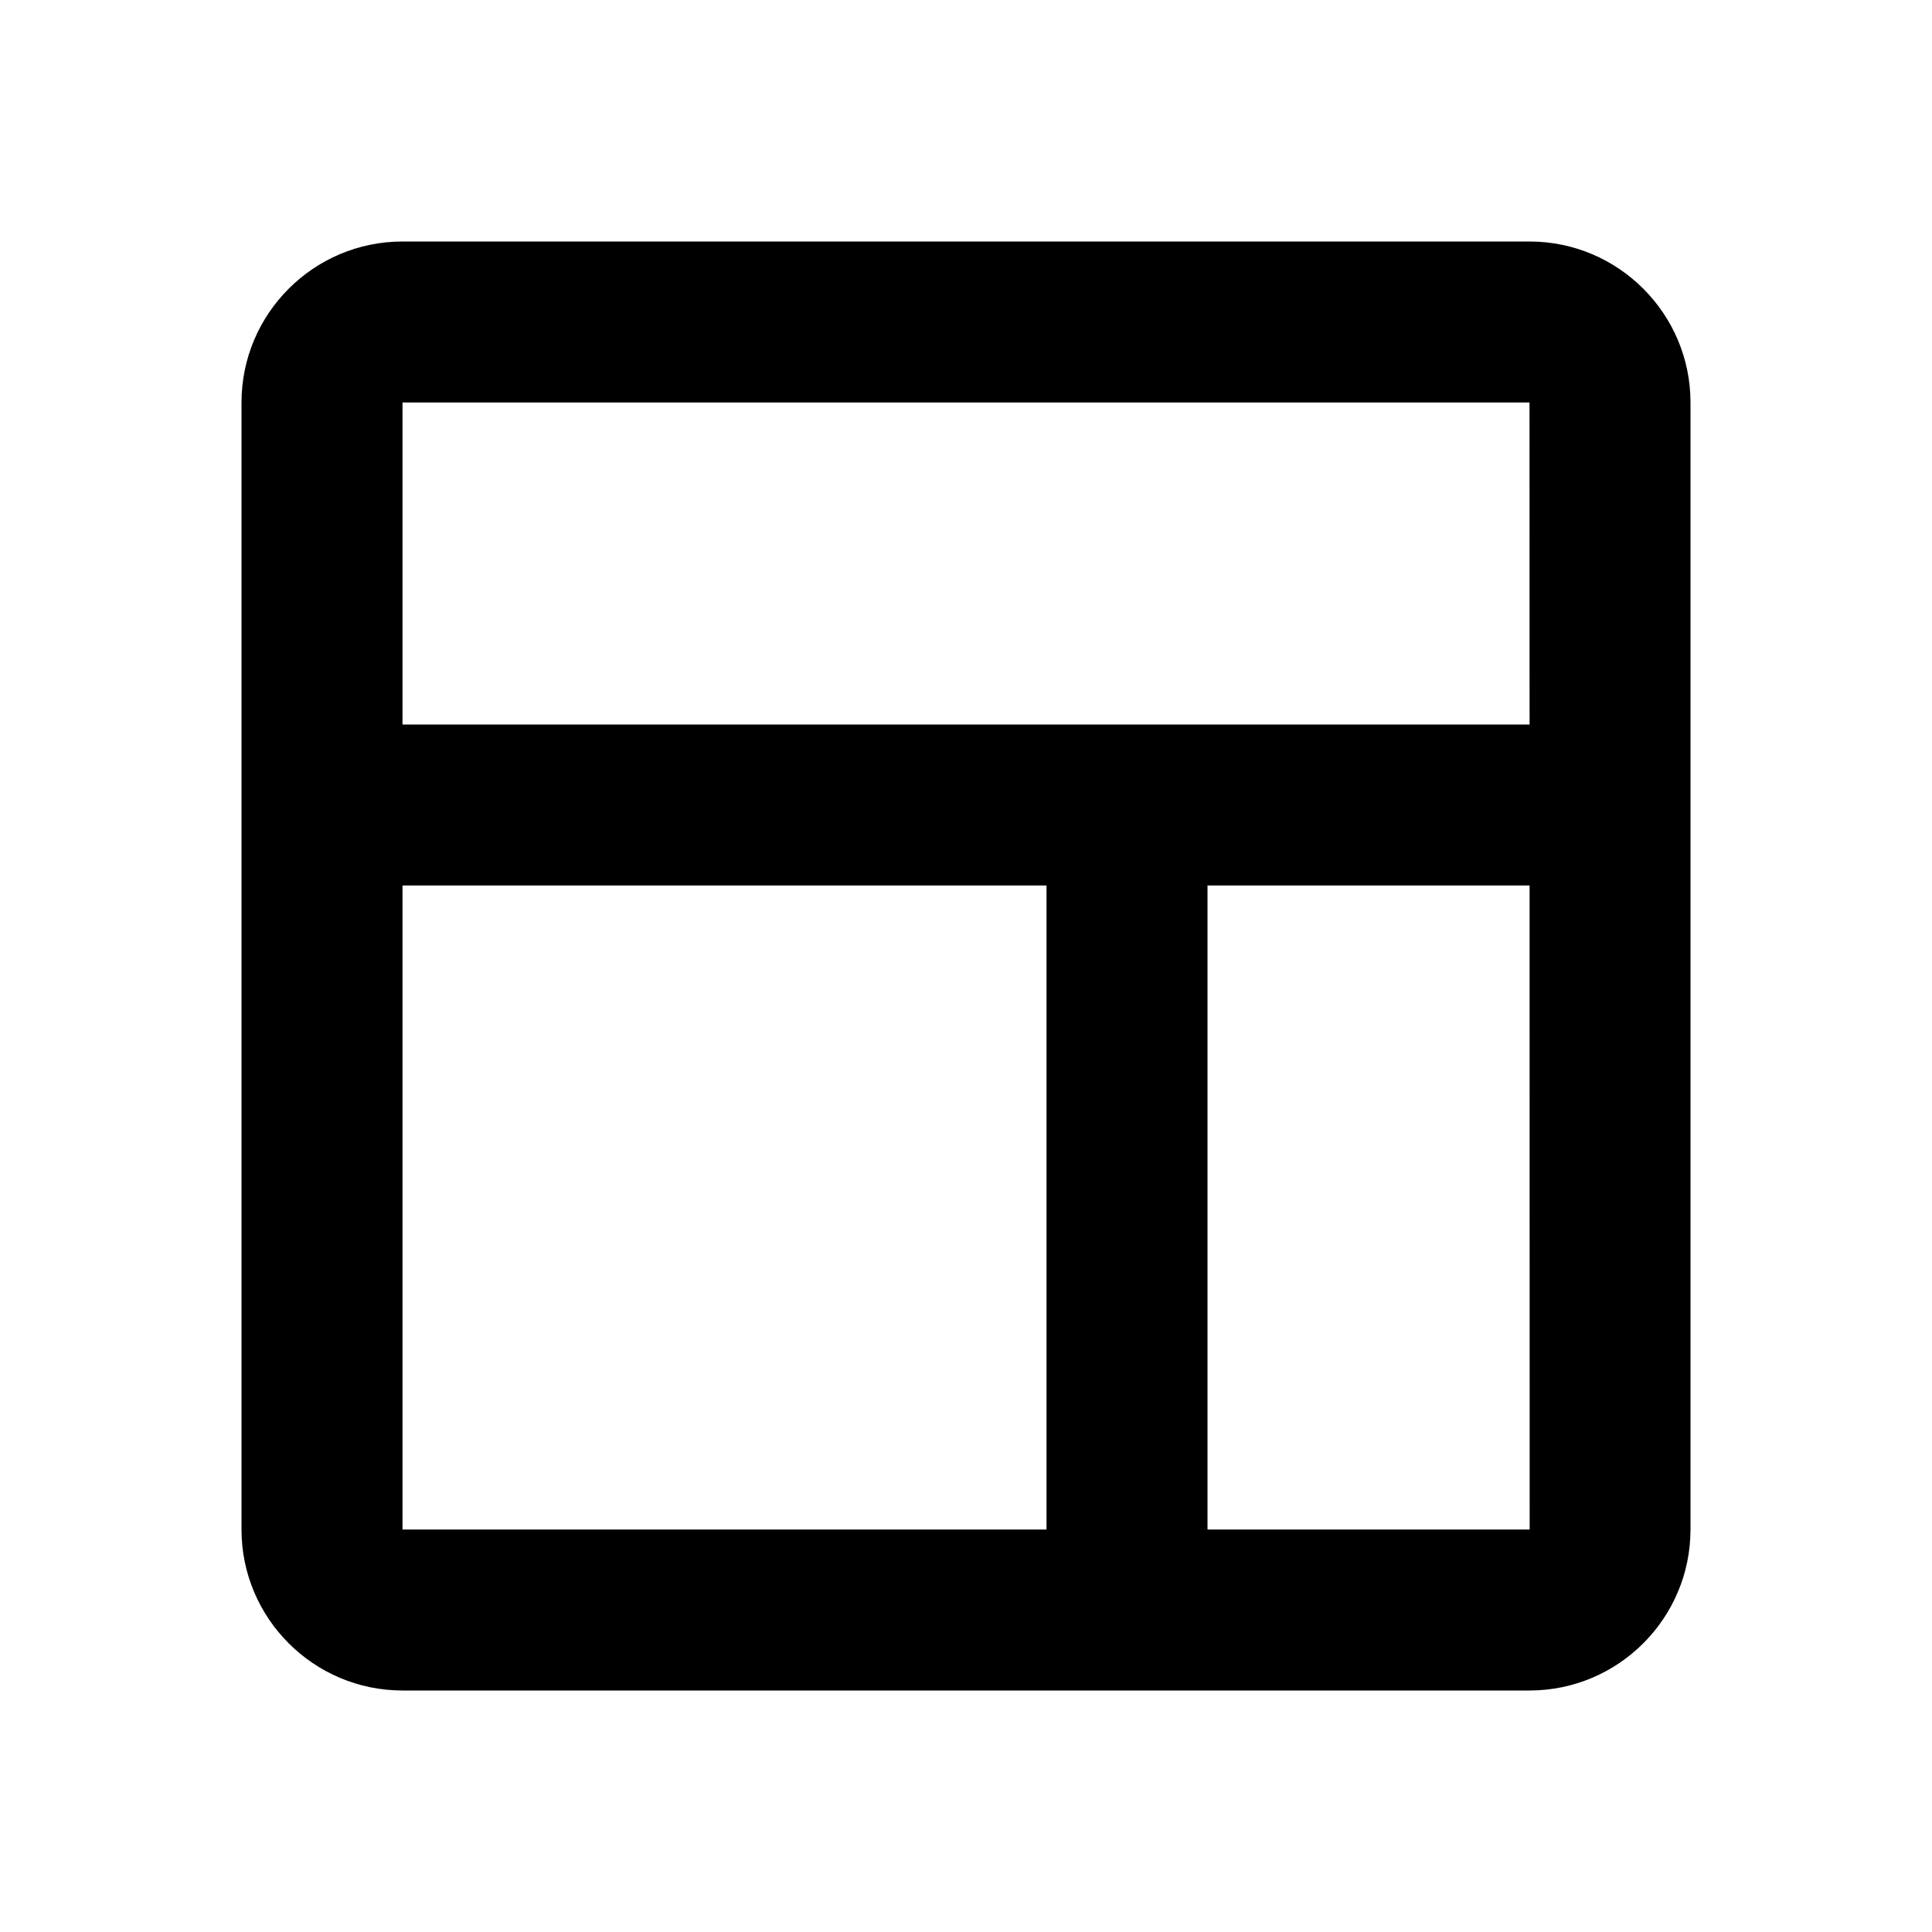
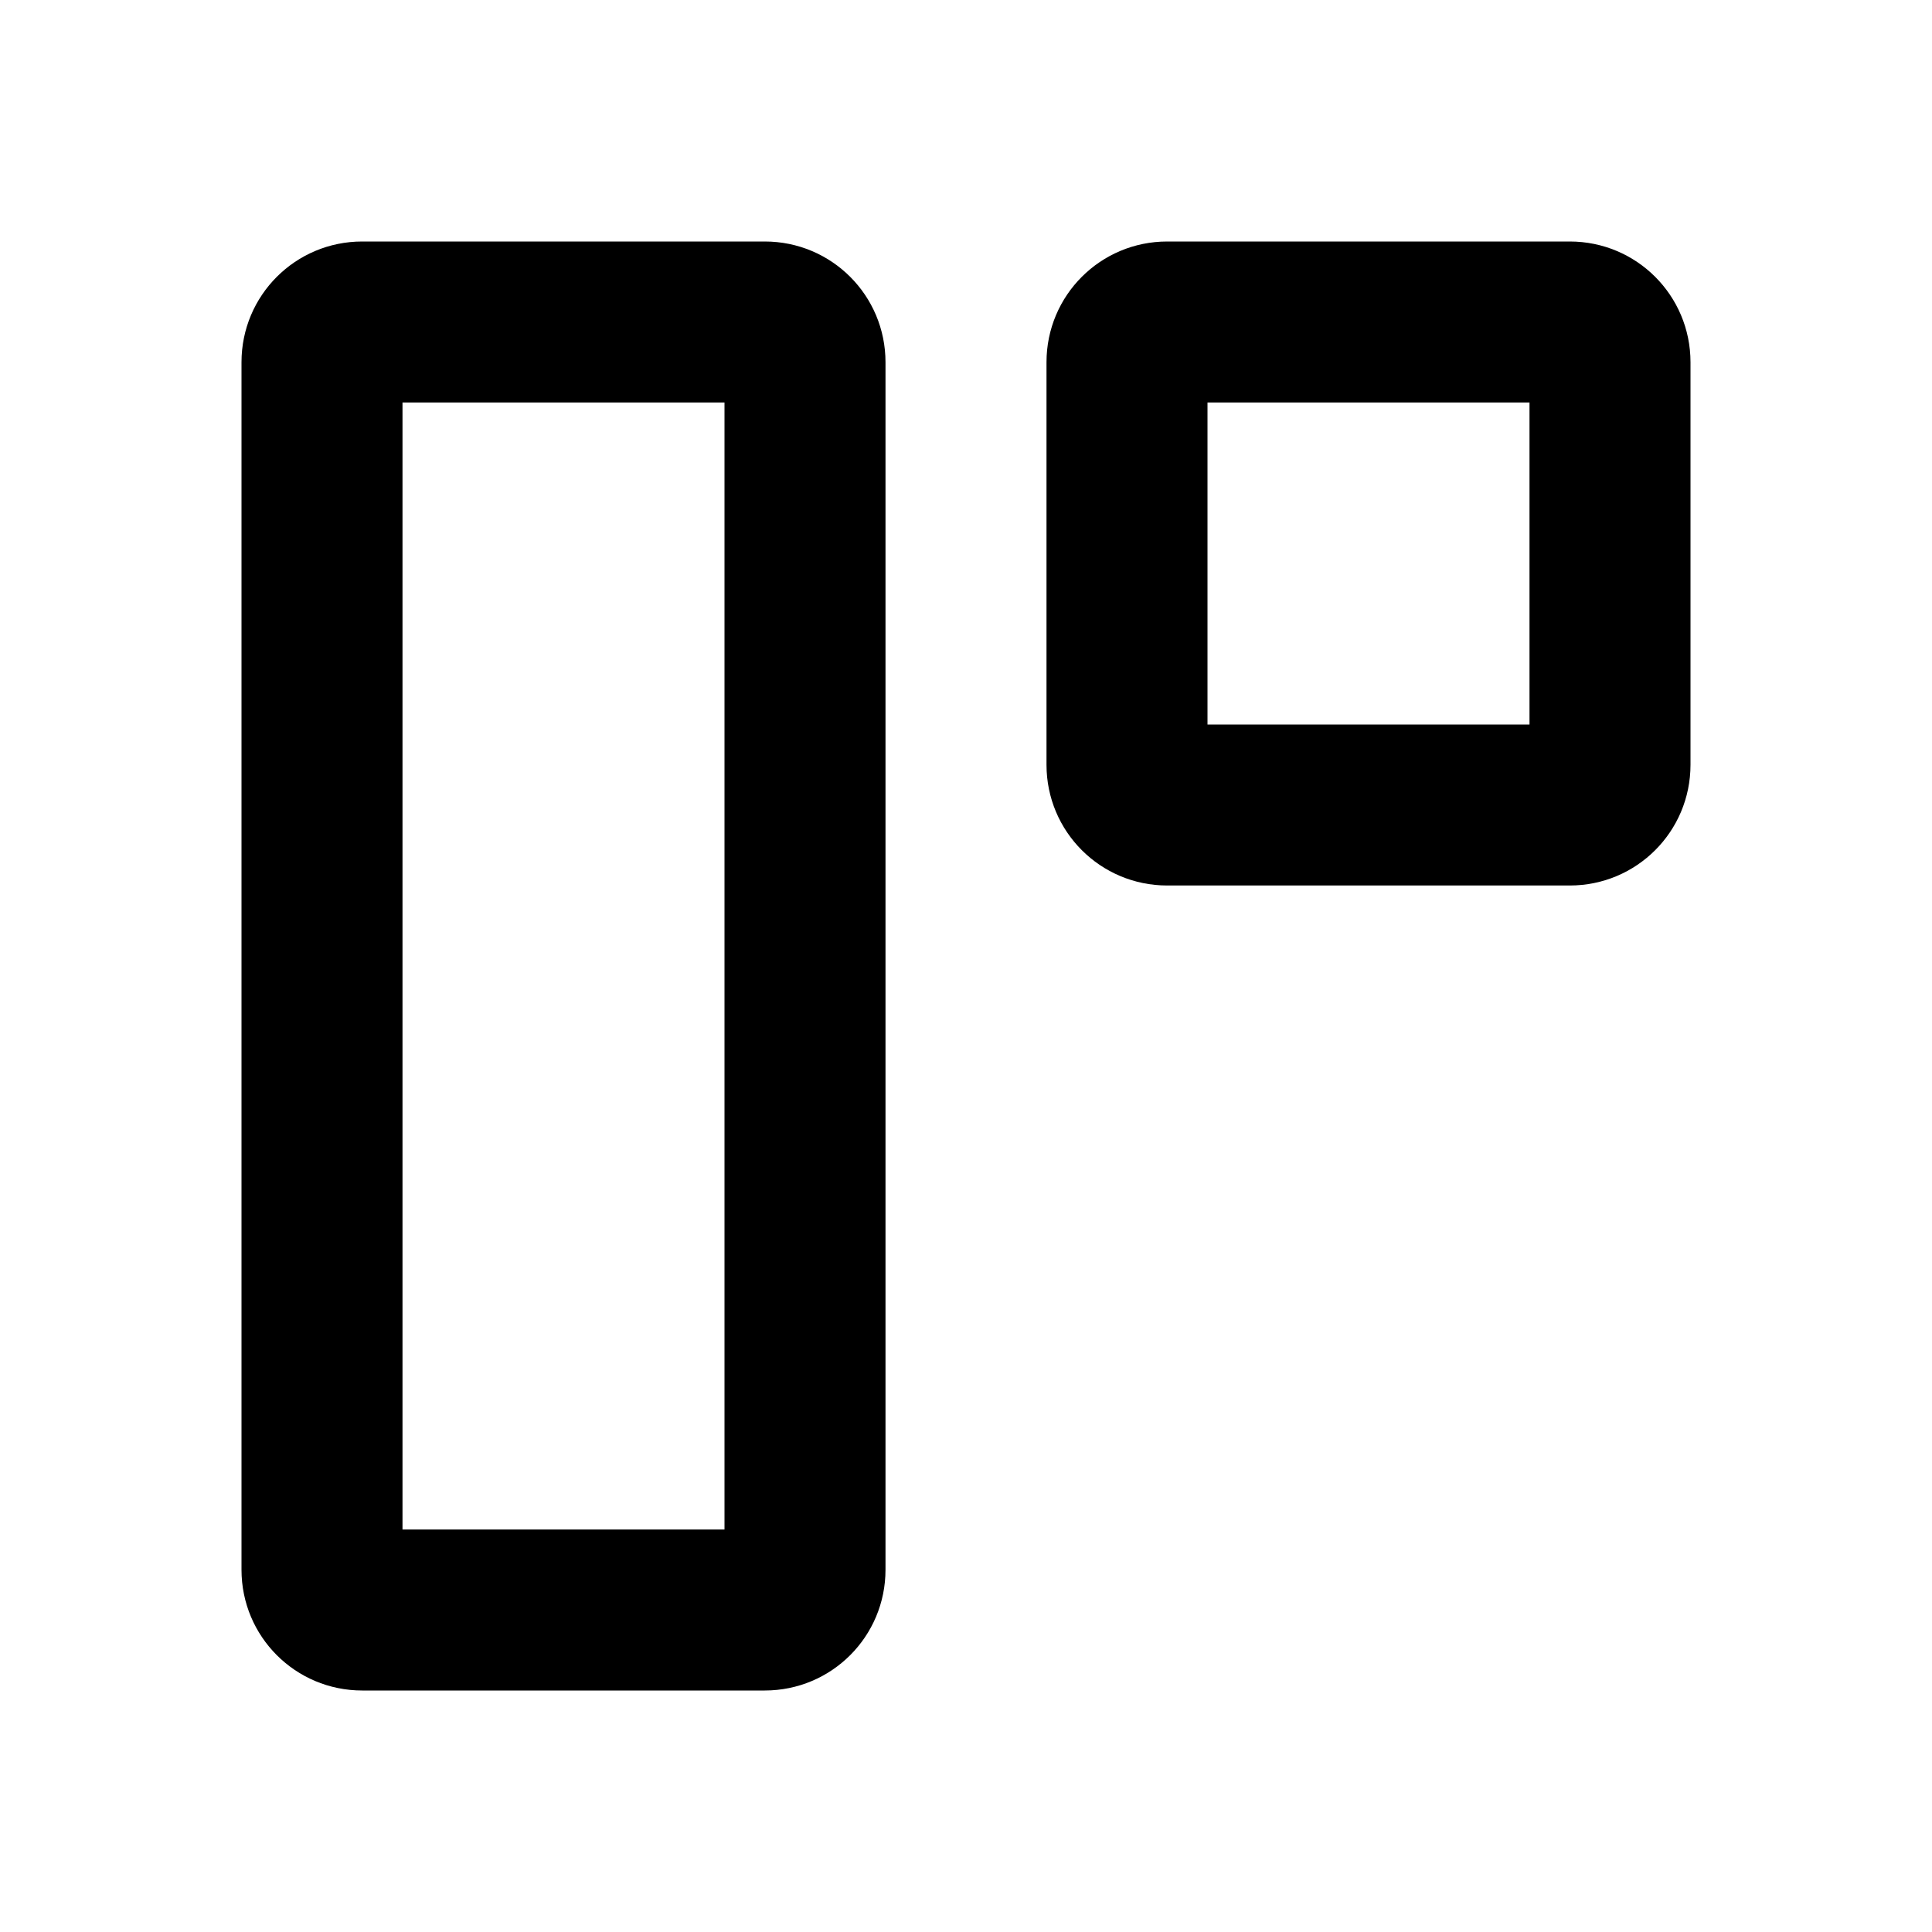
<svg xmlns="http://www.w3.org/2000/svg" width="24" height="24" viewBox="0 0 24 24">
-   <path d="M19 3H5c-1.103 0-2 .897-2 2v14c0 1.103.897 2 2 2h14c1.103 0 2-.897 2-2V5c0-1.103-.897-2-2-2zm0 2 .001 4H5V5h14zM5 11h8v8H5v-8zm10 8v-8h4.001l.001 8H15z" />
+   <path d="M19.5 3h-5c-.83 0-1.5.67-1.5 1.5v5c0 .83.67 1.5 1.5 1.5h5c.83 0 1.5-.67 1.5-1.5v-5c0-.83-.67-1.5-1.5-1.5M19 9h-4V5h4zM9.5 3h-5C3.67 3 3 3.67 3 4.5v15c0 .83.67 1.5 1.5 1.5h5c.83 0 1.5-.67 1.5-1.5v-15c0-.83-.67-1.5-1.5-1.5M9 19H5V5h4z" class="b" />
</svg>
